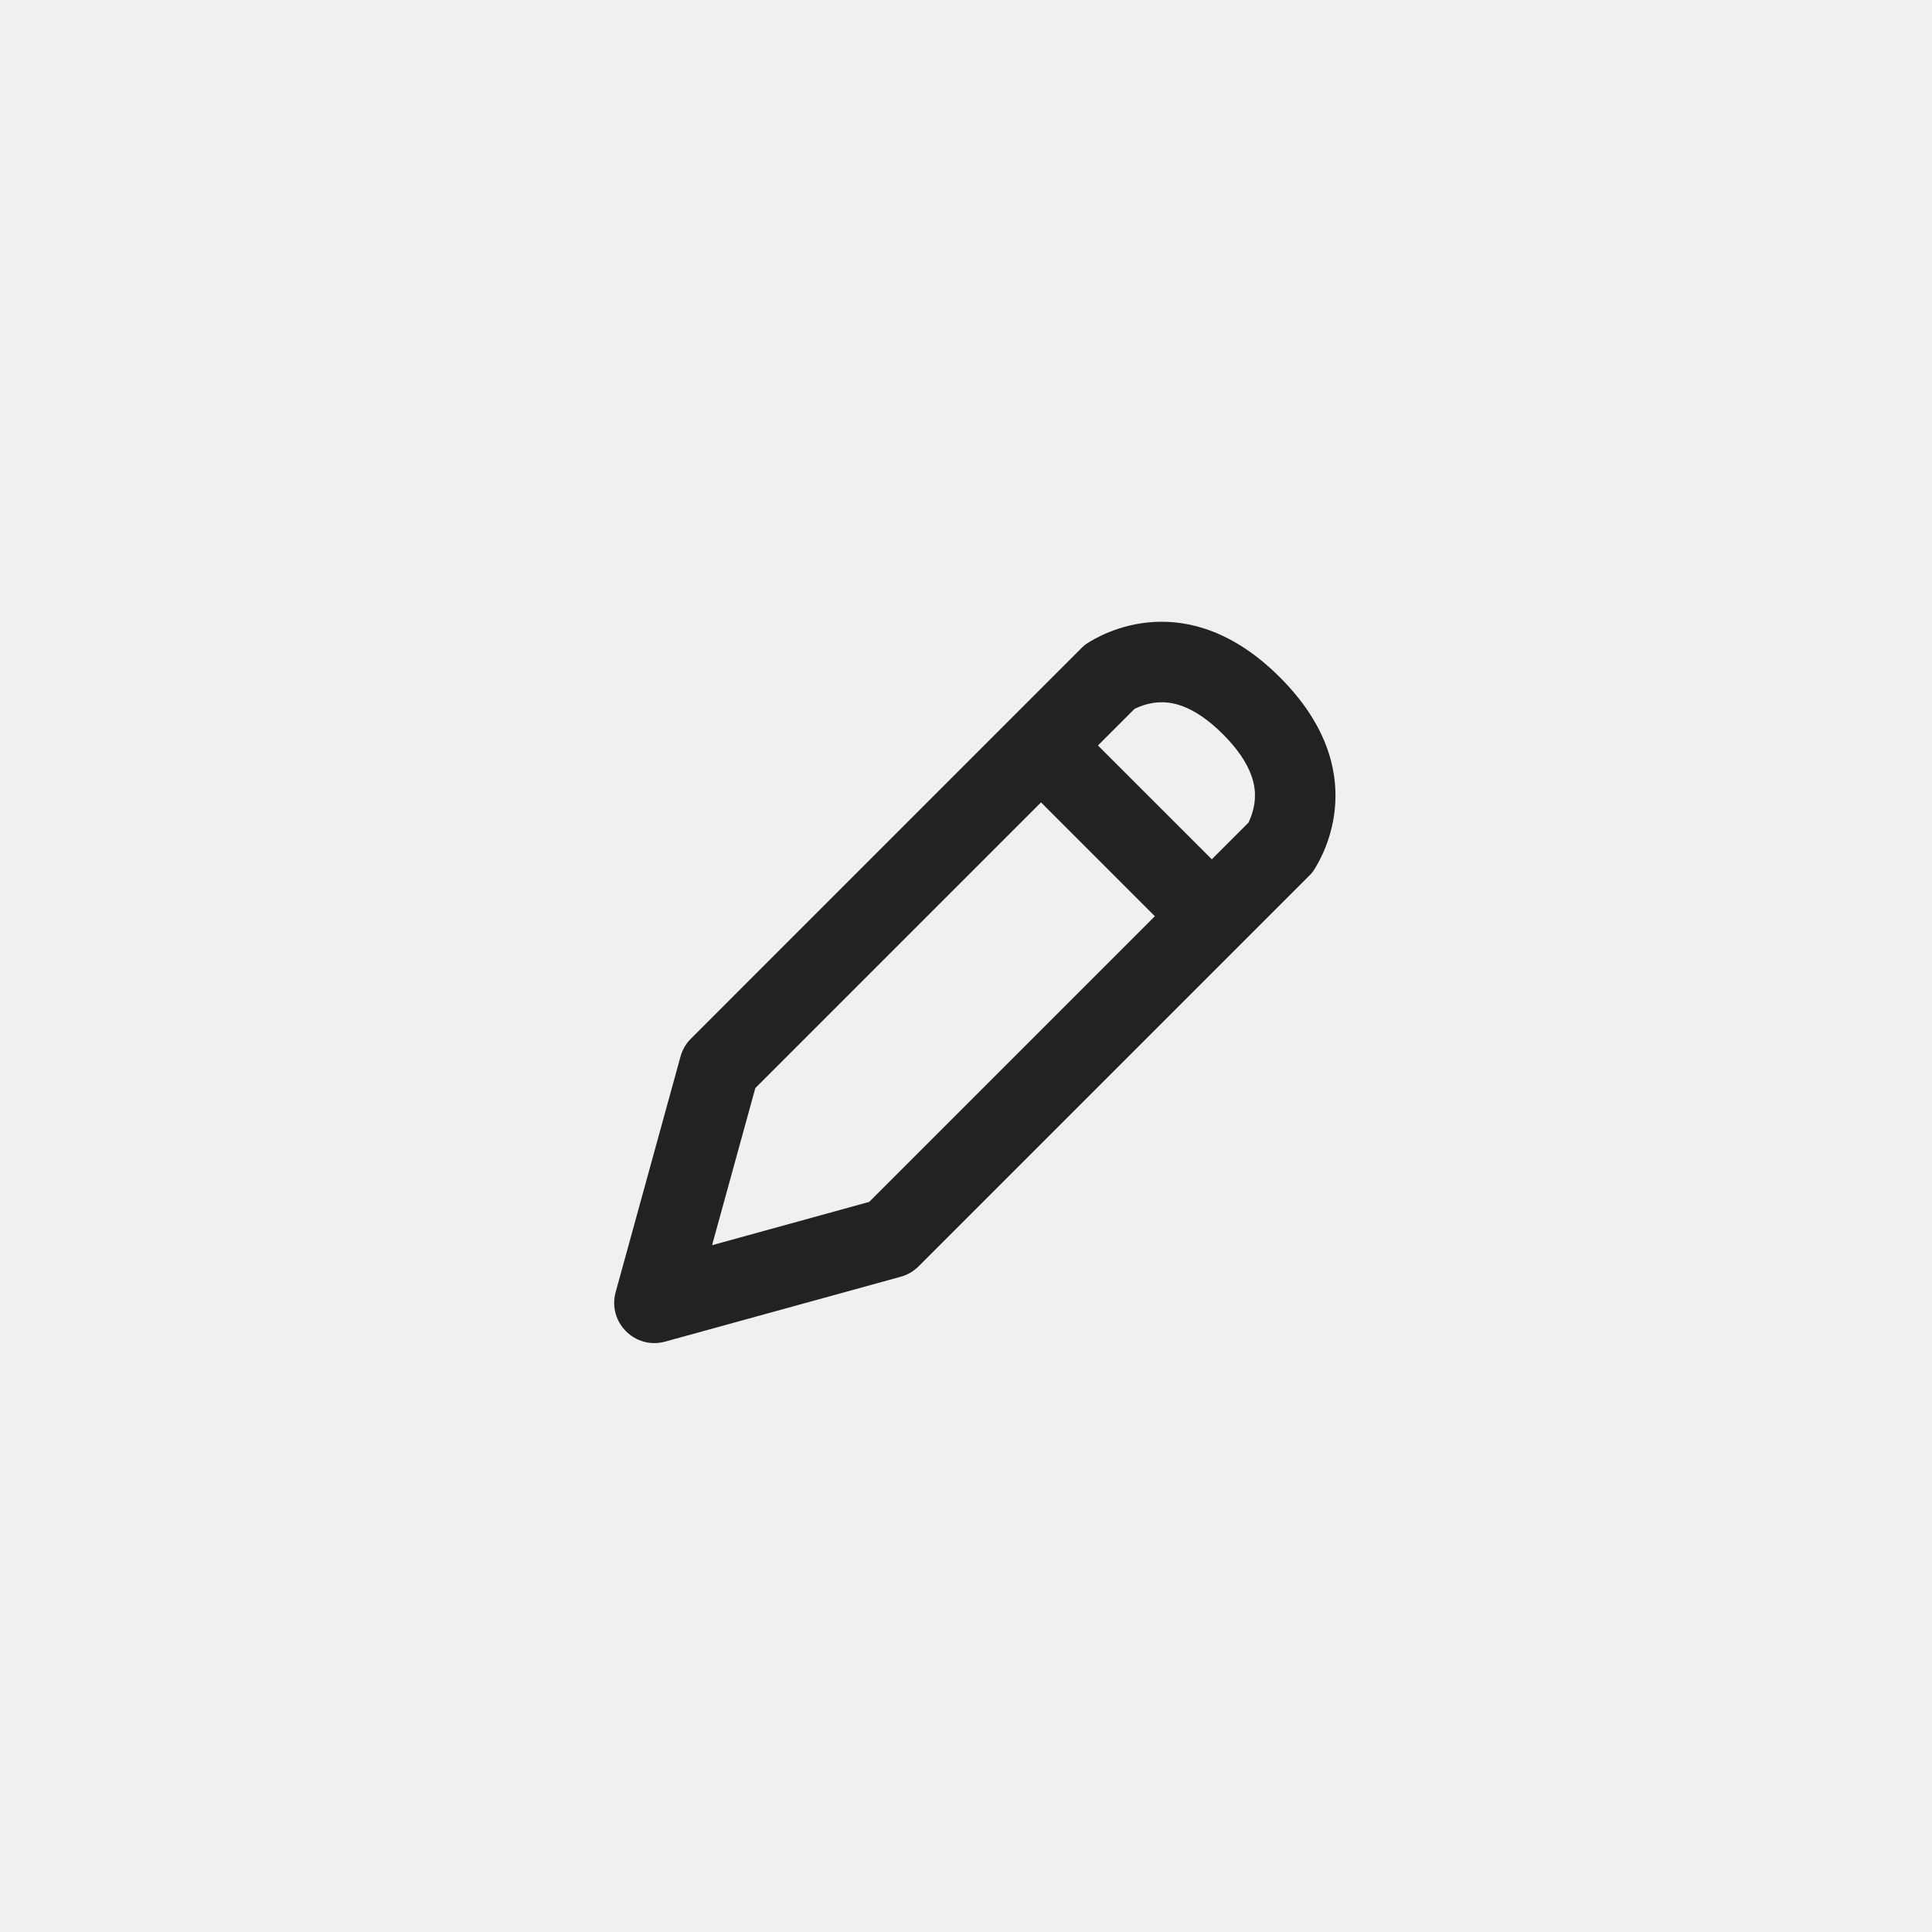
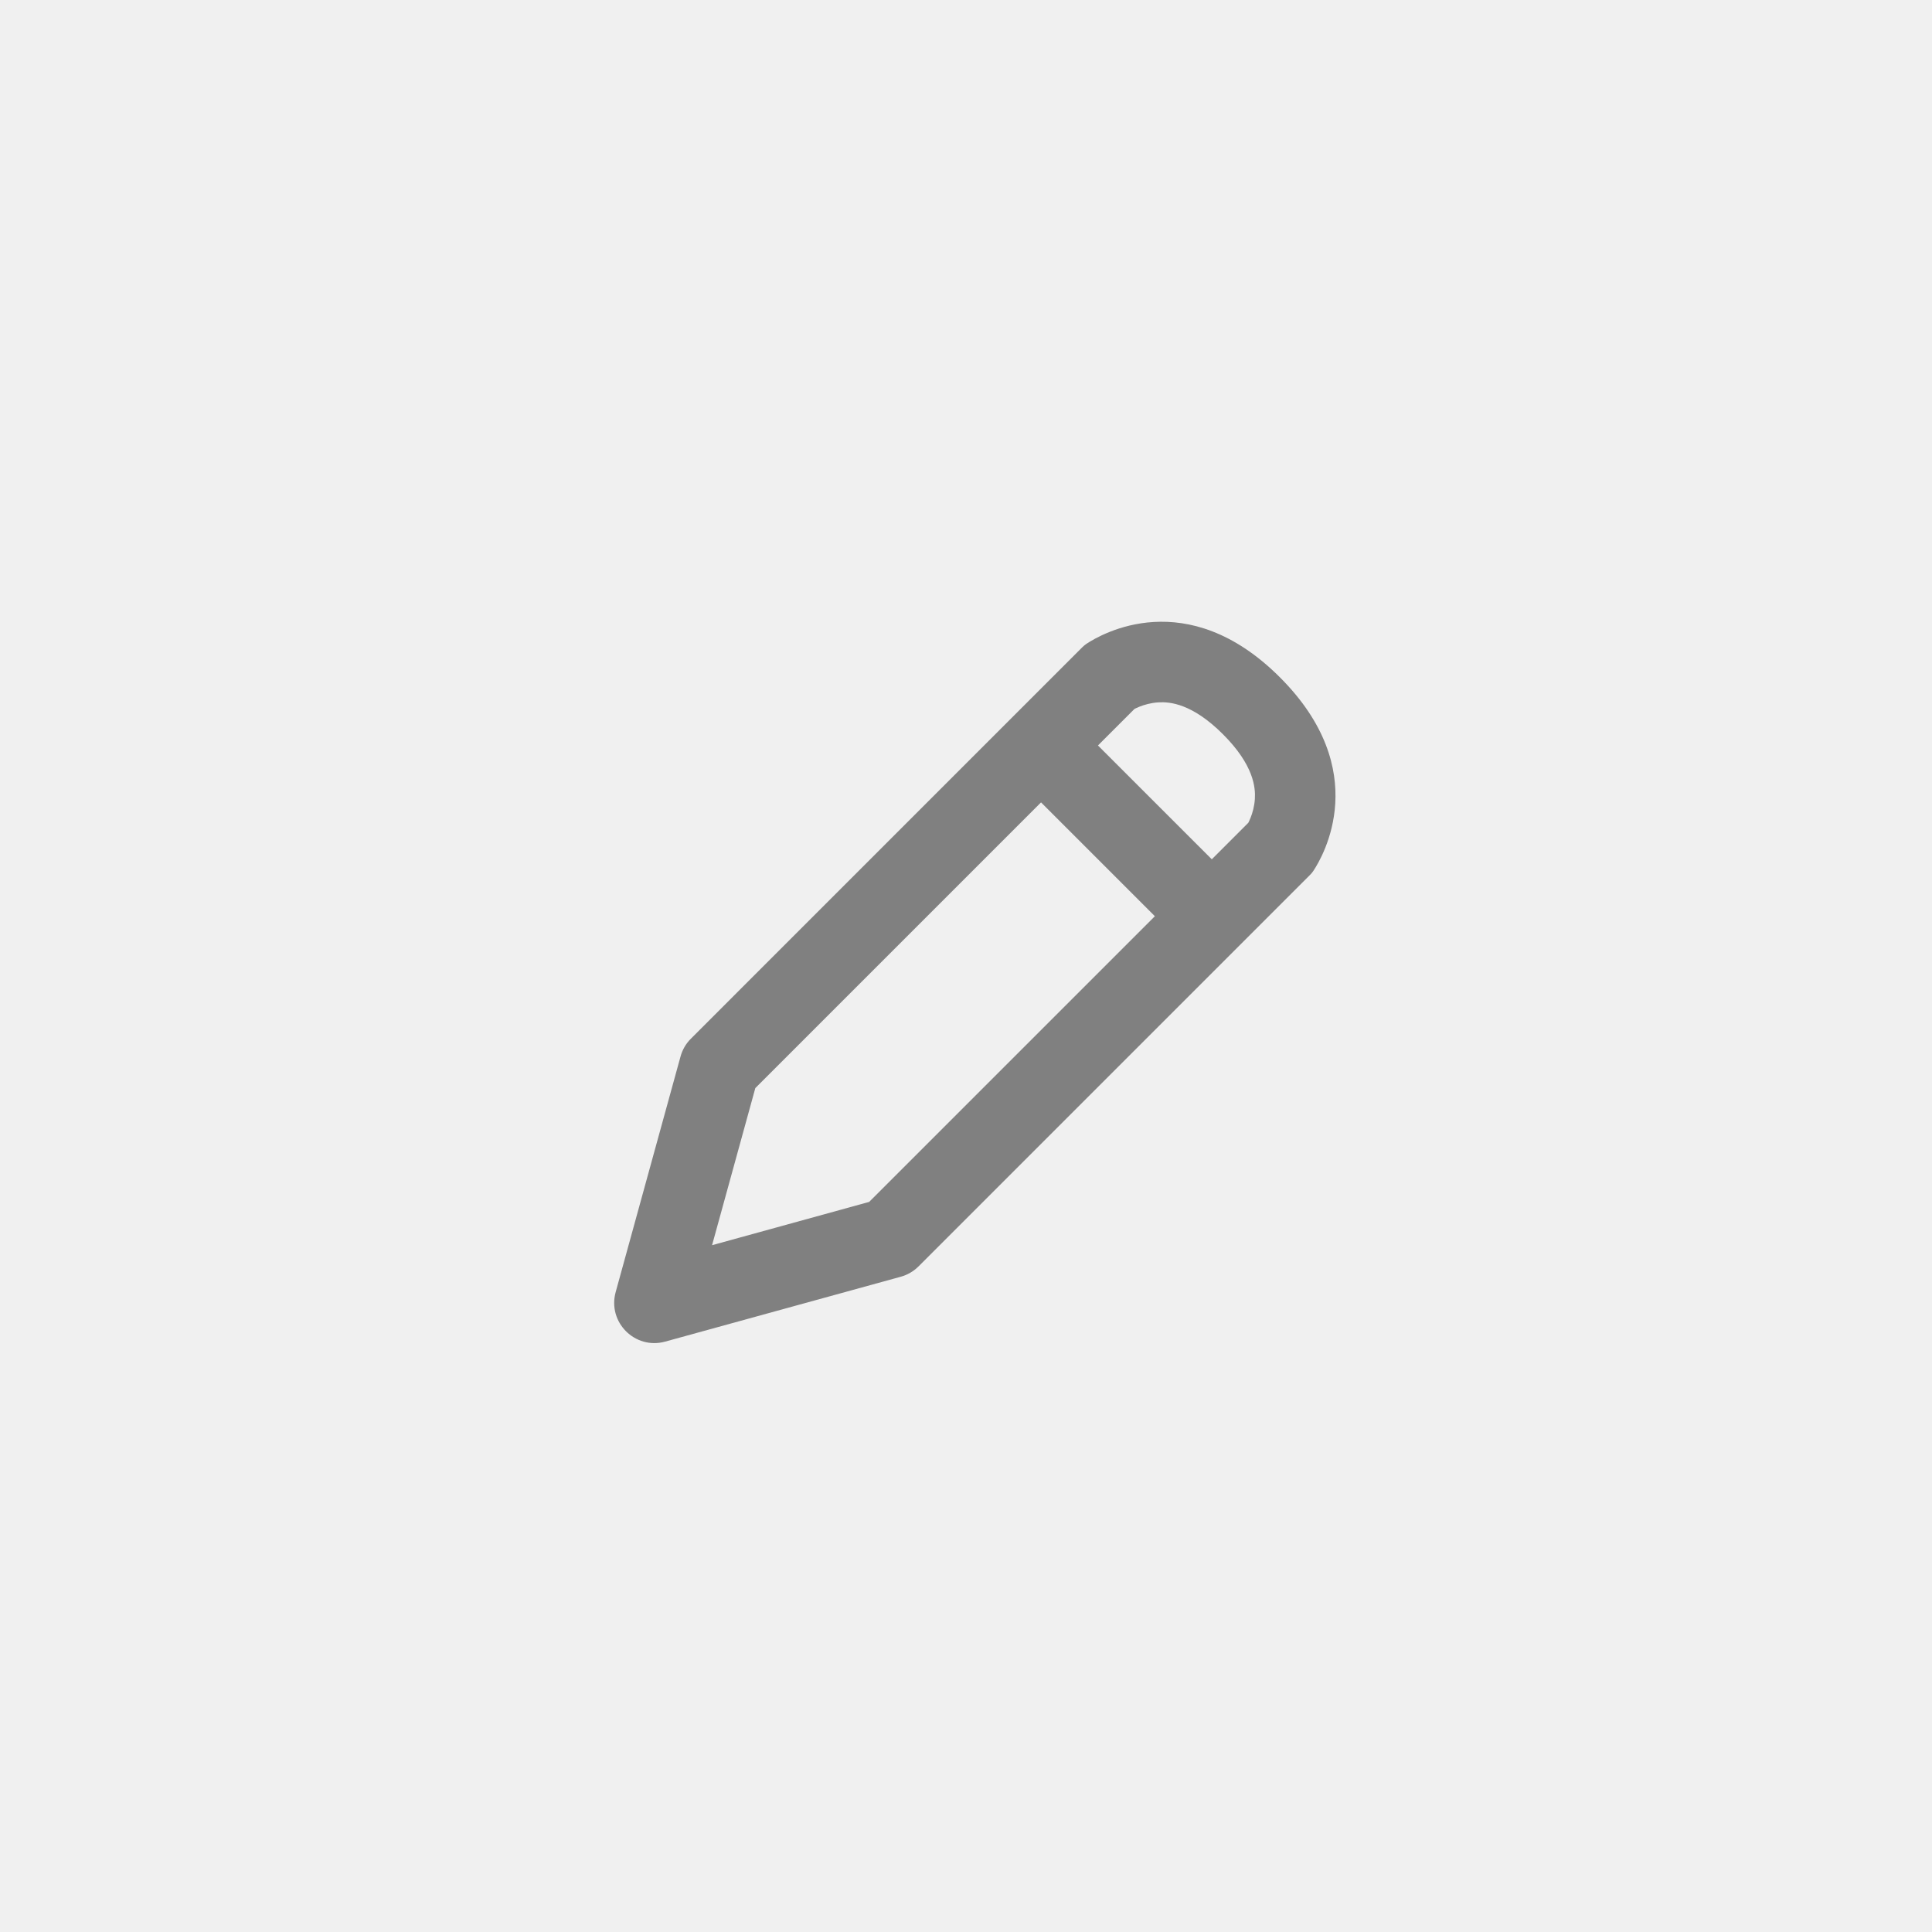
<svg xmlns="http://www.w3.org/2000/svg" width="48" height="48" viewBox="0 0 48 48" fill="none">
  <mask id="path-1-inside-1" fill="white">
    <path d="M26.885 16.085C26.918 16.053 26.952 16.023 26.99 15.997C27.359 15.752 29.485 14.514 31.799 16.828C34.113 19.142 32.875 21.269 32.63 21.637C32.605 21.675 32.575 21.71 32.542 21.742L22.822 31.462C22.699 31.585 22.547 31.674 22.38 31.72L16.525 33.332C15.777 33.538 15.09 32.85 15.296 32.102L16.908 26.247C16.954 26.08 17.042 25.928 17.165 25.806L26.885 16.085Z" />
  </mask>
-   <path d="M25.228 19.299L29.471 23.542L30.885 22.127L26.642 17.885L25.228 19.299ZM16.525 33.332L15.994 31.404L16.525 33.332ZM15.296 32.102L17.224 32.633L15.296 32.102ZM16.908 26.247L18.836 26.778L16.908 26.247ZM22.38 31.72L21.849 29.791L22.38 31.72ZM32.63 21.637L34.296 22.744L32.63 21.637ZM31.128 20.328L21.407 30.048L24.236 32.877L33.956 23.156L31.128 20.328ZM18.579 27.22L28.299 17.5L25.471 14.671L15.751 24.392L18.579 27.22ZM21.849 29.791L15.994 31.404L17.056 35.26L22.911 33.648L21.849 29.791ZM17.224 32.633L18.836 26.778L14.98 25.716L13.367 31.571L17.224 32.633ZM28.098 17.663C28.129 17.642 28.407 17.472 28.782 17.45C29.061 17.433 29.619 17.477 30.385 18.243L33.213 15.414C31.665 13.866 30.003 13.371 28.548 13.457C27.189 13.537 26.22 14.108 25.883 14.332L28.098 17.663ZM30.385 18.243C31.151 19.009 31.194 19.567 31.177 19.845C31.155 20.22 30.986 20.498 30.965 20.53L34.296 22.744C34.519 22.408 35.091 21.439 35.171 20.08C35.256 18.625 34.761 16.962 33.213 15.414L30.385 18.243ZM15.994 31.404C16.742 31.198 17.43 31.885 17.224 32.633L13.367 31.571C12.749 33.816 14.812 35.878 17.056 35.26L15.994 31.404ZM15.751 24.392C15.383 24.759 15.118 25.215 14.98 25.716L18.836 26.778C18.79 26.945 18.702 27.097 18.579 27.22L15.751 24.392ZM21.407 30.048C21.53 29.926 21.682 29.837 21.849 29.791L22.911 33.648C23.412 33.51 23.869 33.244 24.236 32.877L21.407 30.048ZM33.956 23.156C34.048 23.064 34.174 22.927 34.296 22.744L30.965 20.53C31.035 20.424 31.101 20.355 31.128 20.328L33.956 23.156ZM28.299 17.5C28.273 17.526 28.204 17.592 28.098 17.663L25.883 14.332C25.7 14.453 25.563 14.579 25.471 14.671L28.299 17.5Z" fill="#222222" mask="url(#path-1-inside-1)" />
+   <path d="M25.228 19.299L29.471 23.542L30.885 22.127L26.642 17.885L25.228 19.299ZM16.525 33.332L15.994 31.404L16.525 33.332ZM15.296 32.102L17.224 32.633L15.296 32.102ZM16.908 26.247L18.836 26.778L16.908 26.247ZM22.38 31.72L21.849 29.791L22.38 31.72ZM32.63 21.637L34.296 22.744L32.63 21.637ZM31.128 20.328L21.407 30.048L24.236 32.877L33.956 23.156L31.128 20.328ZM18.579 27.22L28.299 17.5L25.471 14.671L15.751 24.392L18.579 27.22ZM21.849 29.791L15.994 31.404L17.056 35.26L22.911 33.648L21.849 29.791ZM17.224 32.633L18.836 26.778L14.98 25.716L13.367 31.571L17.224 32.633ZM28.098 17.663C28.129 17.642 28.407 17.472 28.782 17.45C29.061 17.433 29.619 17.477 30.385 18.243L33.213 15.414C31.665 13.866 30.003 13.371 28.548 13.457C27.189 13.537 26.22 14.108 25.883 14.332L28.098 17.663ZM30.385 18.243C31.151 19.009 31.194 19.567 31.177 19.845C31.155 20.22 30.986 20.498 30.965 20.53L34.296 22.744C34.519 22.408 35.091 21.439 35.171 20.08C35.256 18.625 34.761 16.962 33.213 15.414L30.385 18.243ZM15.994 31.404C16.742 31.198 17.43 31.885 17.224 32.633L13.367 31.571C12.749 33.816 14.812 35.878 17.056 35.26L15.994 31.404ZM15.751 24.392C15.383 24.759 15.118 25.215 14.98 25.716L18.836 26.778C18.79 26.945 18.702 27.097 18.579 27.22L15.751 24.392ZM21.407 30.048C21.53 29.926 21.682 29.837 21.849 29.791L22.911 33.648C23.412 33.51 23.869 33.244 24.236 32.877L21.407 30.048ZM33.956 23.156C34.048 23.064 34.174 22.927 34.296 22.744L30.965 20.53C31.035 20.424 31.101 20.355 31.128 20.328L33.956 23.156ZM28.299 17.5C28.273 17.526 28.204 17.592 28.098 17.663L25.883 14.332C25.7 14.453 25.563 14.579 25.471 14.671L28.299 17.5Z" fill="#808080" mask="url(#path-1-inside-1)" />
</svg>
